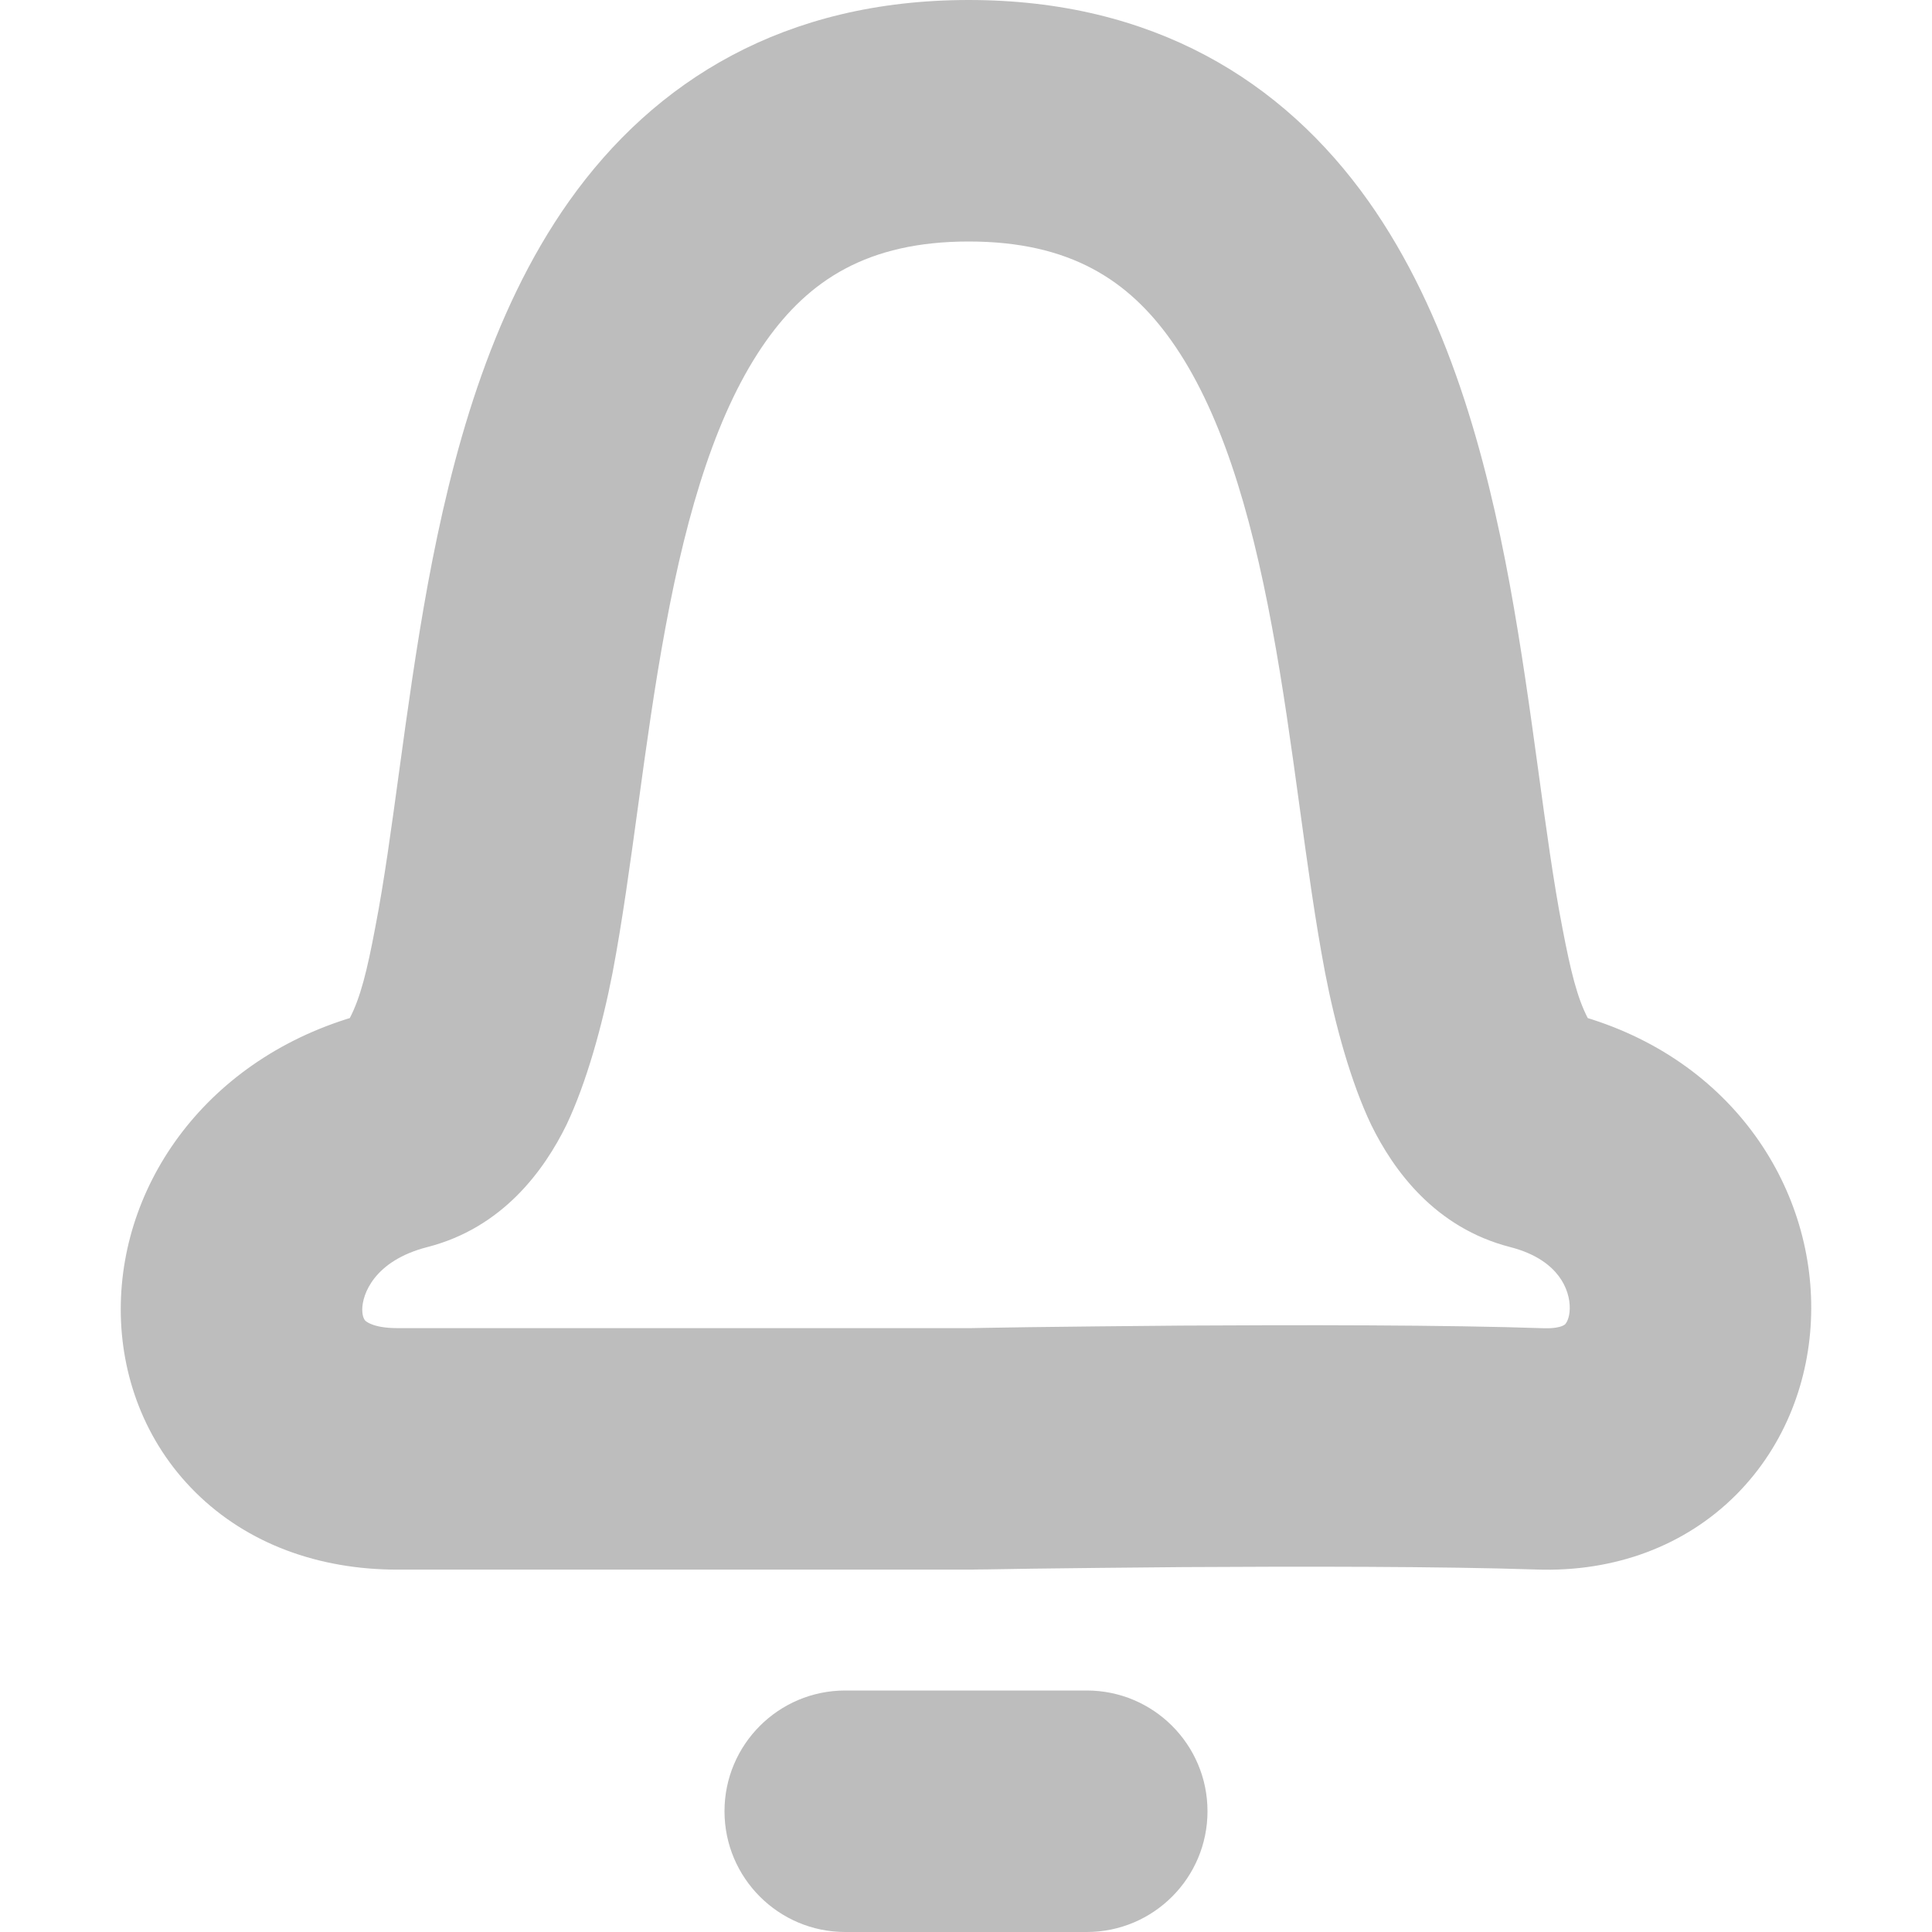
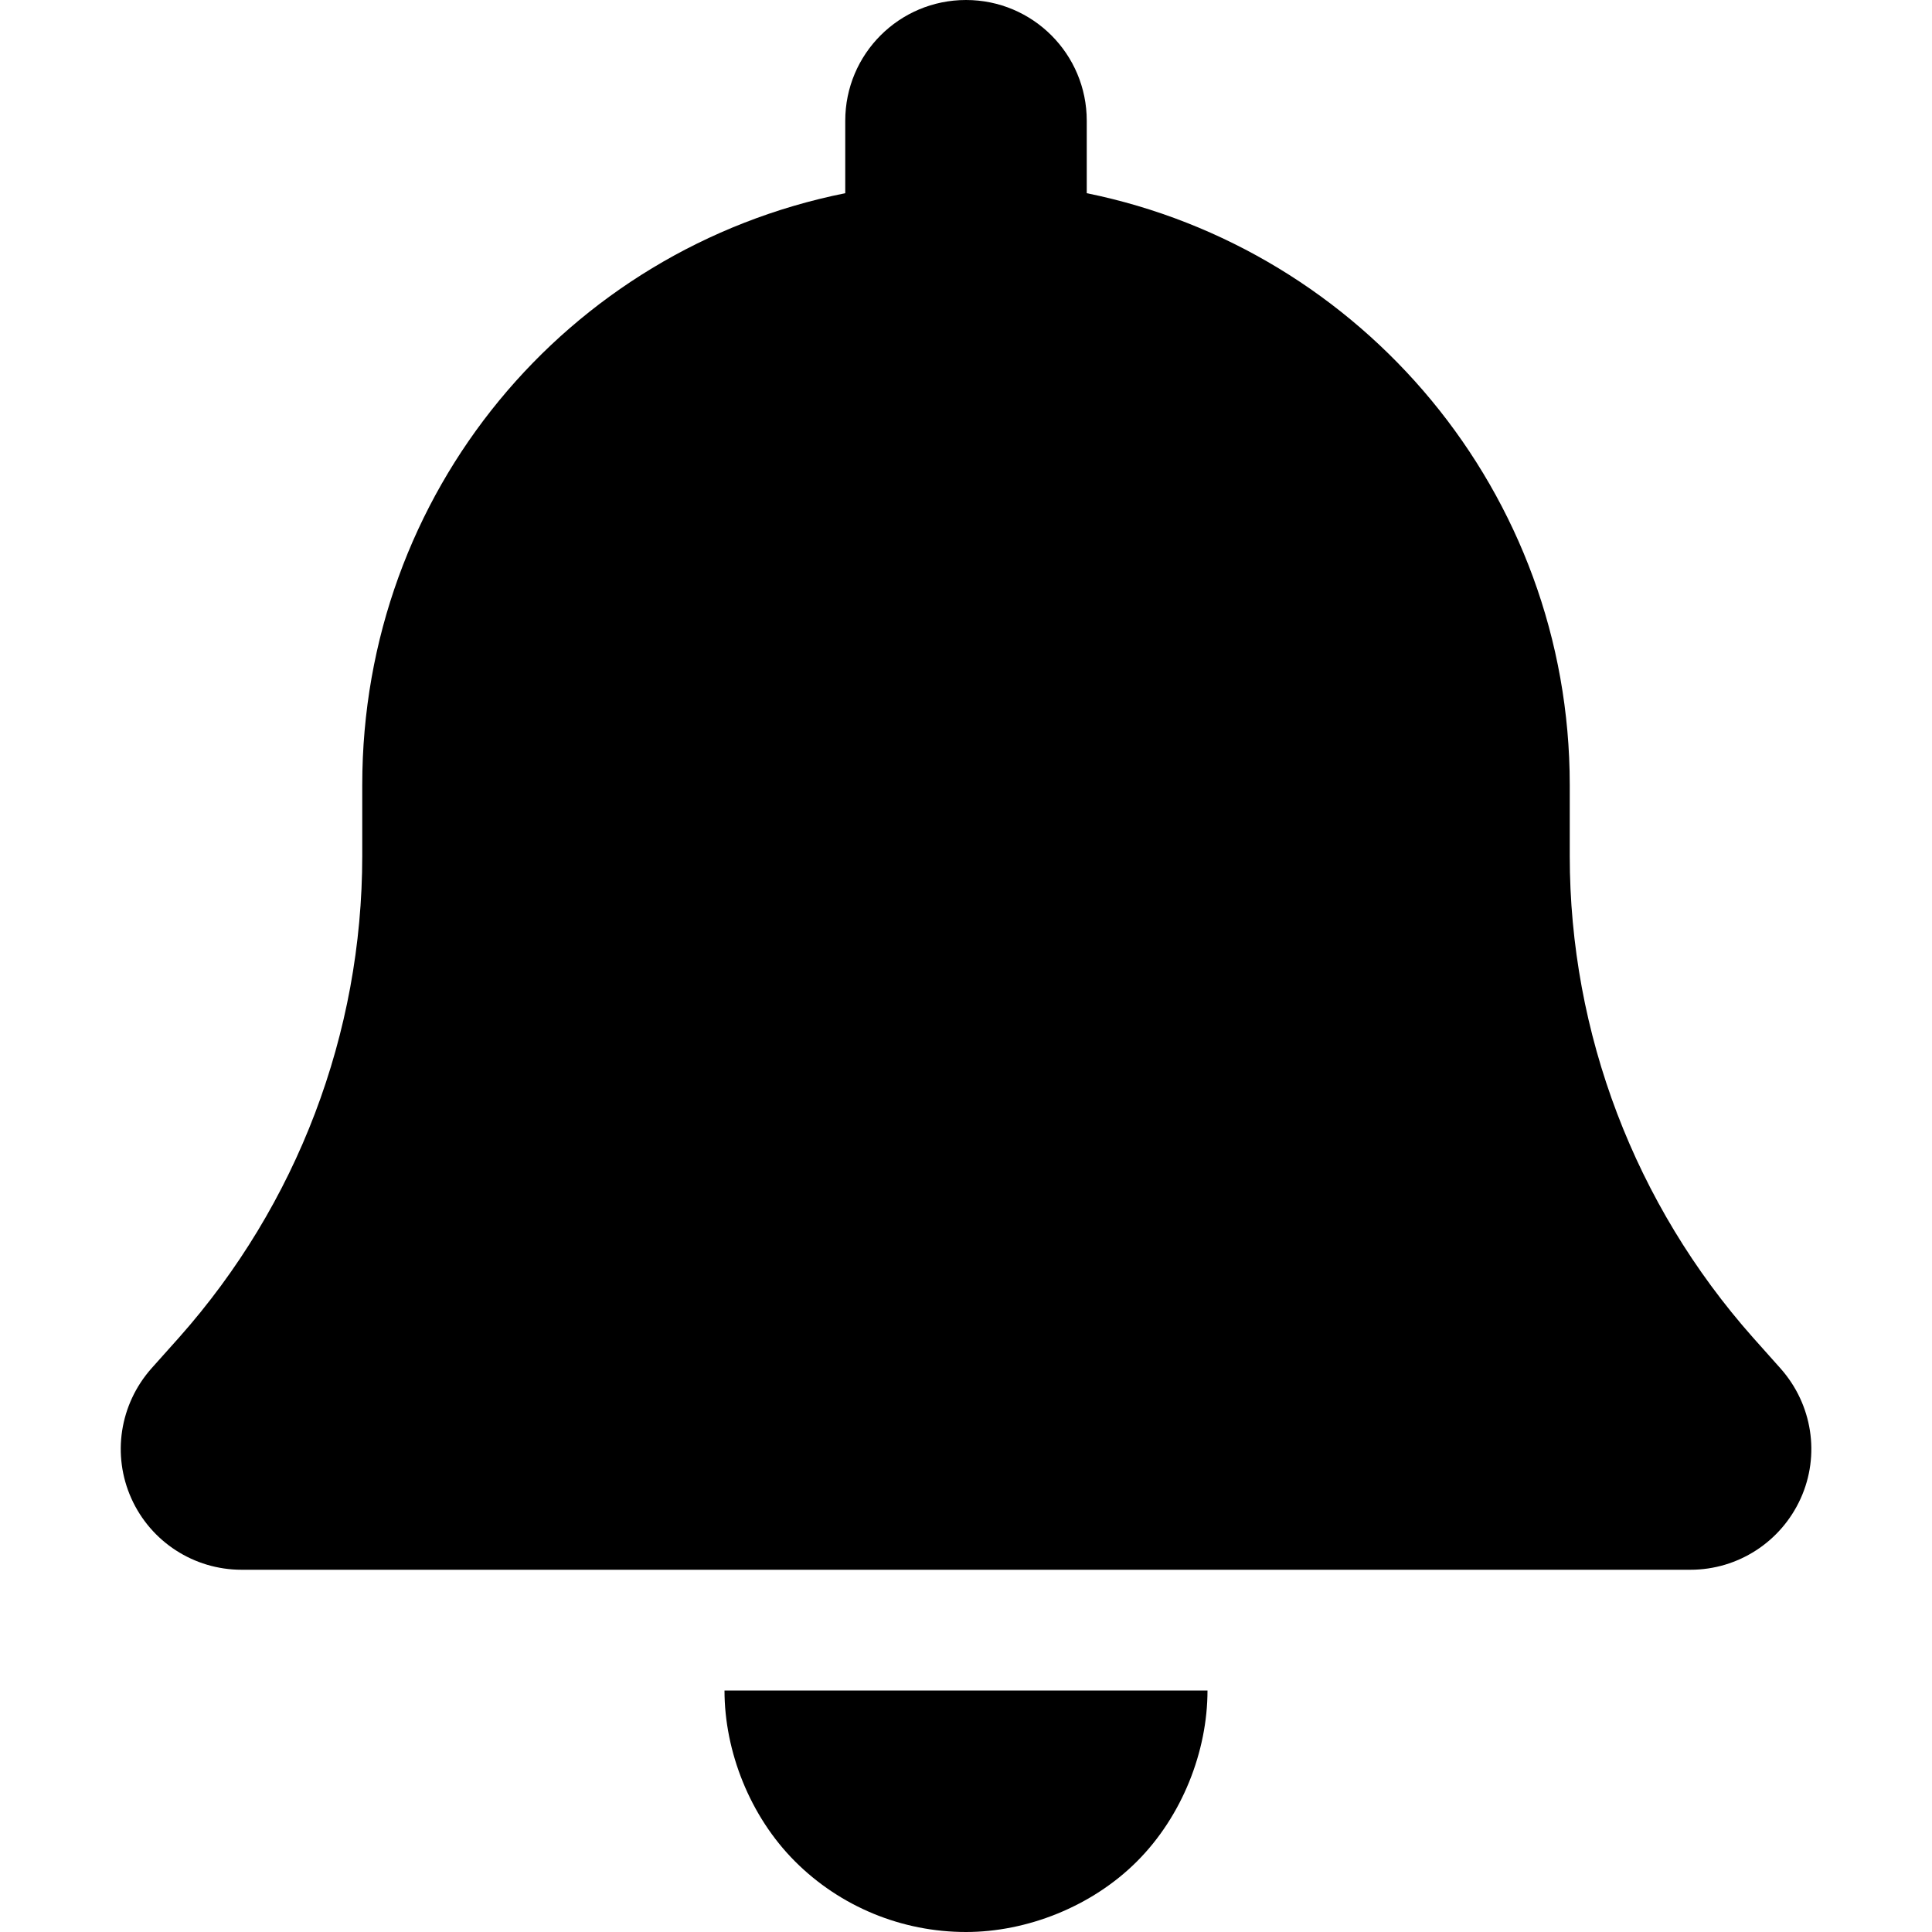
- <svg xmlns="http://www.w3.org/2000/svg" width="20px" height="20px" viewBox="0 0 16 16" version="1.1">
-   <defs />
-   <g id="Page-1" stroke="none" stroke-width="1" fill="none" fill-rule="evenodd">
-     <g id="discussion-notification" fill-rule="nonzero" fill="#BDBDBD">
-       <g id="Line-5" transform="translate(6, 14)">
-         <g id="path0_stroke-link">
-           <path d="M1,0 C0.448,0 0,0.448 0,1 C0,1.552 0.448,2 1,2 L1,0 Z M3,2 C3.552,2 4,1.552 4,1 C4,0.448 3.552,0 3,0 L3,2 Z M1,2 L3,2 L3,0 L1,0 L1,2 Z" id="path0_stroke" />
-         </g>
-       </g>
-       <g id="Vector-6" transform="translate(1, 0)">
-         <g id="path1_stroke-link">
-           <path d="M2.291,9.359 L2.043,8.39 L2.291,9.359 Z M7.023,11.999 L7.023,12.999 L7.032,12.999 L7.041,12.999 L7.023,11.999 Z M7.023,0 C5.499,0 4.422,0.666 3.713,1.666 C3.051,2.601 2.738,3.785 2.544,4.833 C2.349,5.895 2.255,6.923 2.108,7.679 C2.039,8.046 1.984,8.264 1.896,8.433 C1.829,8.571 1.851,8.44 2.043,8.39 L2.538,10.328 C3.161,10.169 3.506,9.694 3.692,9.314 C3.857,8.966 3.988,8.493 4.073,8.056 C4.235,7.203 4.33,6.169 4.511,5.197 C4.693,4.21 4.945,3.387 5.345,2.823 C5.699,2.324 6.181,2 7.023,2 L7.023,0 Z M2.043,8.39 C0.766,8.717 0,9.756 2.56776913e-17,10.844 C-0,11.384 0.194,11.938 0.619,12.359 C1.05,12.786 1.64,12.999 2.291,12.999 L2.291,10.999 C2.182,10.999 2.115,10.982 2.08,10.968 C2.045,10.955 2.031,10.942 2.026,10.938 C2.021,10.933 2,10.91 2,10.844 C2,10.723 2.095,10.442 2.538,10.328 L2.043,8.39 Z M2.291,12.999 C3.151,12.999 4.335,12.999 5.303,12.999 C5.787,12.999 6.217,12.999 6.526,12.999 C6.68,12.999 6.805,12.999 6.891,12.999 C6.933,12.999 6.967,12.999 6.989,12.999 C7,12.999 7.009,12.999 7.015,12.999 C7.017,12.999 7.02,12.999 7.021,12.999 C7.022,12.999 7.022,12.999 7.023,12.999 C7.023,12.999 7.023,12.999 7.023,12.999 C7.023,12.999 7.023,12.999 7.023,12.999 C7.023,12.999 7.023,12.999 7.023,11.999 C7.023,10.999 7.023,10.999 7.023,10.999 C7.023,10.999 7.023,10.999 7.023,10.999 C7.023,10.999 7.023,10.999 7.023,10.999 C7.022,10.999 7.022,10.999 7.021,10.999 C7.02,10.999 7.017,10.999 7.015,10.999 C7.009,10.999 7,10.999 6.989,10.999 C6.967,10.999 6.933,10.999 6.891,10.999 C6.805,10.999 6.68,10.999 6.526,10.999 C6.217,10.999 5.787,10.999 5.303,10.999 C4.335,10.999 3.151,10.999 2.291,10.999 L2.291,12.999 Z M7.023,11.999 C7.041,12.999 7.041,12.999 7.041,12.999 C7.041,12.999 7.041,12.999 7.041,12.999 C7.041,12.999 7.041,12.999 7.041,12.999 C7.042,12.999 7.042,12.999 7.043,12.999 C7.044,12.999 7.046,12.999 7.049,12.999 C7.055,12.999 7.064,12.998 7.075,12.998 C7.099,12.998 7.133,12.997 7.177,12.997 C7.265,12.995 7.393,12.993 7.552,12.991 C7.87,12.987 8.309,12.982 8.798,12.978 C9.778,12.972 10.941,12.972 11.721,12.998 L11.79,11 C10.975,10.972 9.771,10.972 8.784,10.978 C8.29,10.982 7.845,10.987 7.525,10.991 C7.365,10.994 7.235,10.995 7.146,10.997 C7.101,10.998 7.066,10.998 7.042,10.999 C7.03,10.999 7.021,10.999 7.015,10.999 C7.012,10.999 7.01,10.999 7.008,10.999 C7.007,10.999 7.007,10.999 7.006,10.999 C7.006,10.999 7.006,10.999 7.006,10.999 C7.006,10.999 7.006,10.999 7.006,10.999 C7.006,10.999 7.006,10.999 7.023,11.999 Z M11.721,12.998 C12.371,13.021 12.956,12.803 13.38,12.377 C13.791,11.963 13.986,11.418 13.999,10.89 C14.027,9.815 13.319,8.727 12.003,8.39 L11.508,10.328 C11.729,10.385 11.845,10.484 11.908,10.567 C11.976,10.657 12.002,10.757 12,10.839 C11.998,10.923 11.969,10.959 11.962,10.967 C11.958,10.97 11.951,10.976 11.933,10.983 C11.915,10.99 11.871,11.002 11.79,11 L11.721,12.998 Z M12.003,8.39 C12.195,8.439 12.217,8.571 12.15,8.433 C12.062,8.264 12.008,8.046 11.938,7.679 C11.791,6.923 11.697,5.896 11.502,4.833 C11.308,3.785 10.995,2.601 10.333,1.666 C9.624,0.666 8.547,0 7.023,0 L7.023,2 C7.865,2 8.348,2.324 8.701,2.822 C9.101,3.386 9.353,4.21 9.535,5.197 C9.716,6.169 9.811,7.203 9.974,8.056 C10.058,8.493 10.189,8.966 10.355,9.314 C10.541,9.694 10.886,10.169 11.508,10.328 L12.003,8.39 Z" id="path1_stroke" />
-         </g>
-       </g>
-     </g>
-   </g>
+ <svg xmlns="http://www.w3.org/2000/svg" width="20" height="20" aria-hidden="true" focusable="false" data-prefix="fas" data-icon="bell" class="svg-inline--fa fa-bell" role="img" viewBox="0 0 448 512">
+   <path fill="currentColor" d="M256 32V51.2C329 66.03 384 130.6 384 208V226.8C384 273.9 401.3 319.2 432.5 354.4L439.9 362.7C448.3 372.2 450.4 385.6 445.2 397.1C440 408.6 428.6 416 416 416H32C19.4 416 7.971 408.6 2.809 397.1C-2.353 385.6-.288 372.2 8.084 362.7L15.5 354.4C46.74 319.2 64 273.9 64 226.8V208C64 130.6 118.1 66.03 192 51.2V32C192 14.33 206.3 0 224 0C241.7 0 256 14.33 256 32H256zM224 512C207 512 190.7 505.3 178.7 493.3C166.7 481.3 160 464.1 160 448H288C288 464.1 281.3 481.3 269.3 493.3C257.3 505.3 240.1 512 224 512z">
+         </path>
</svg>
